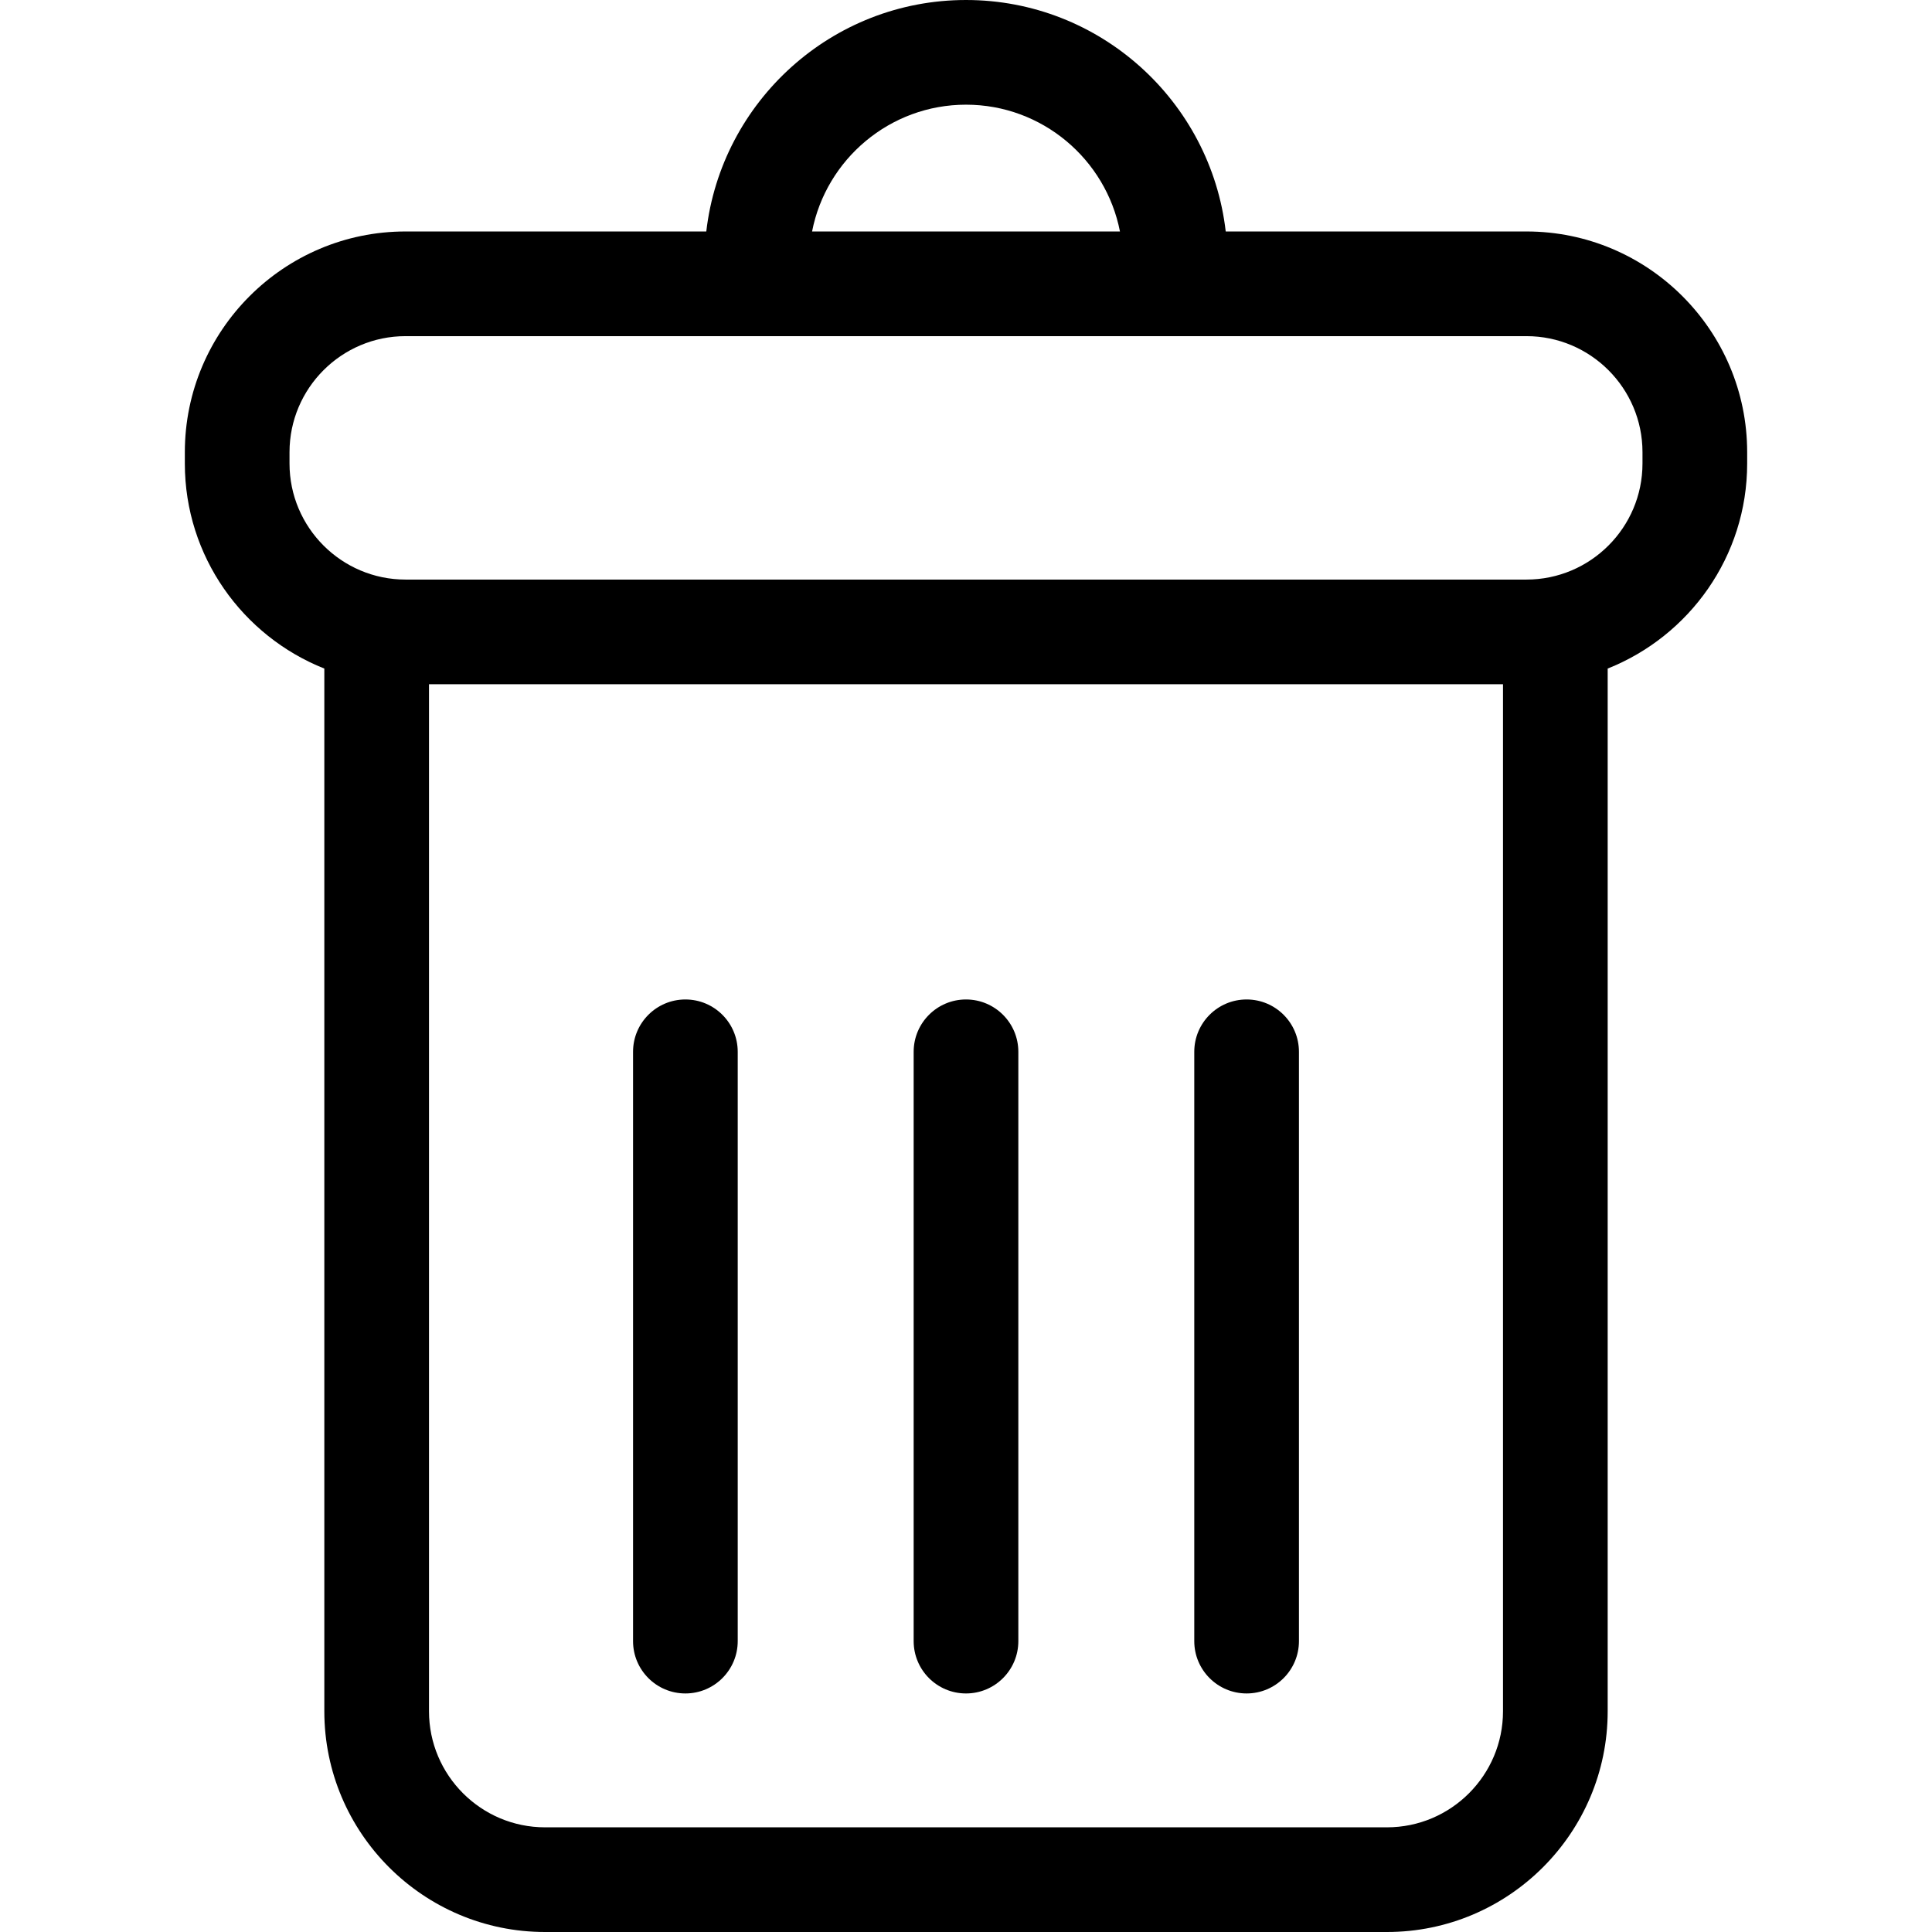
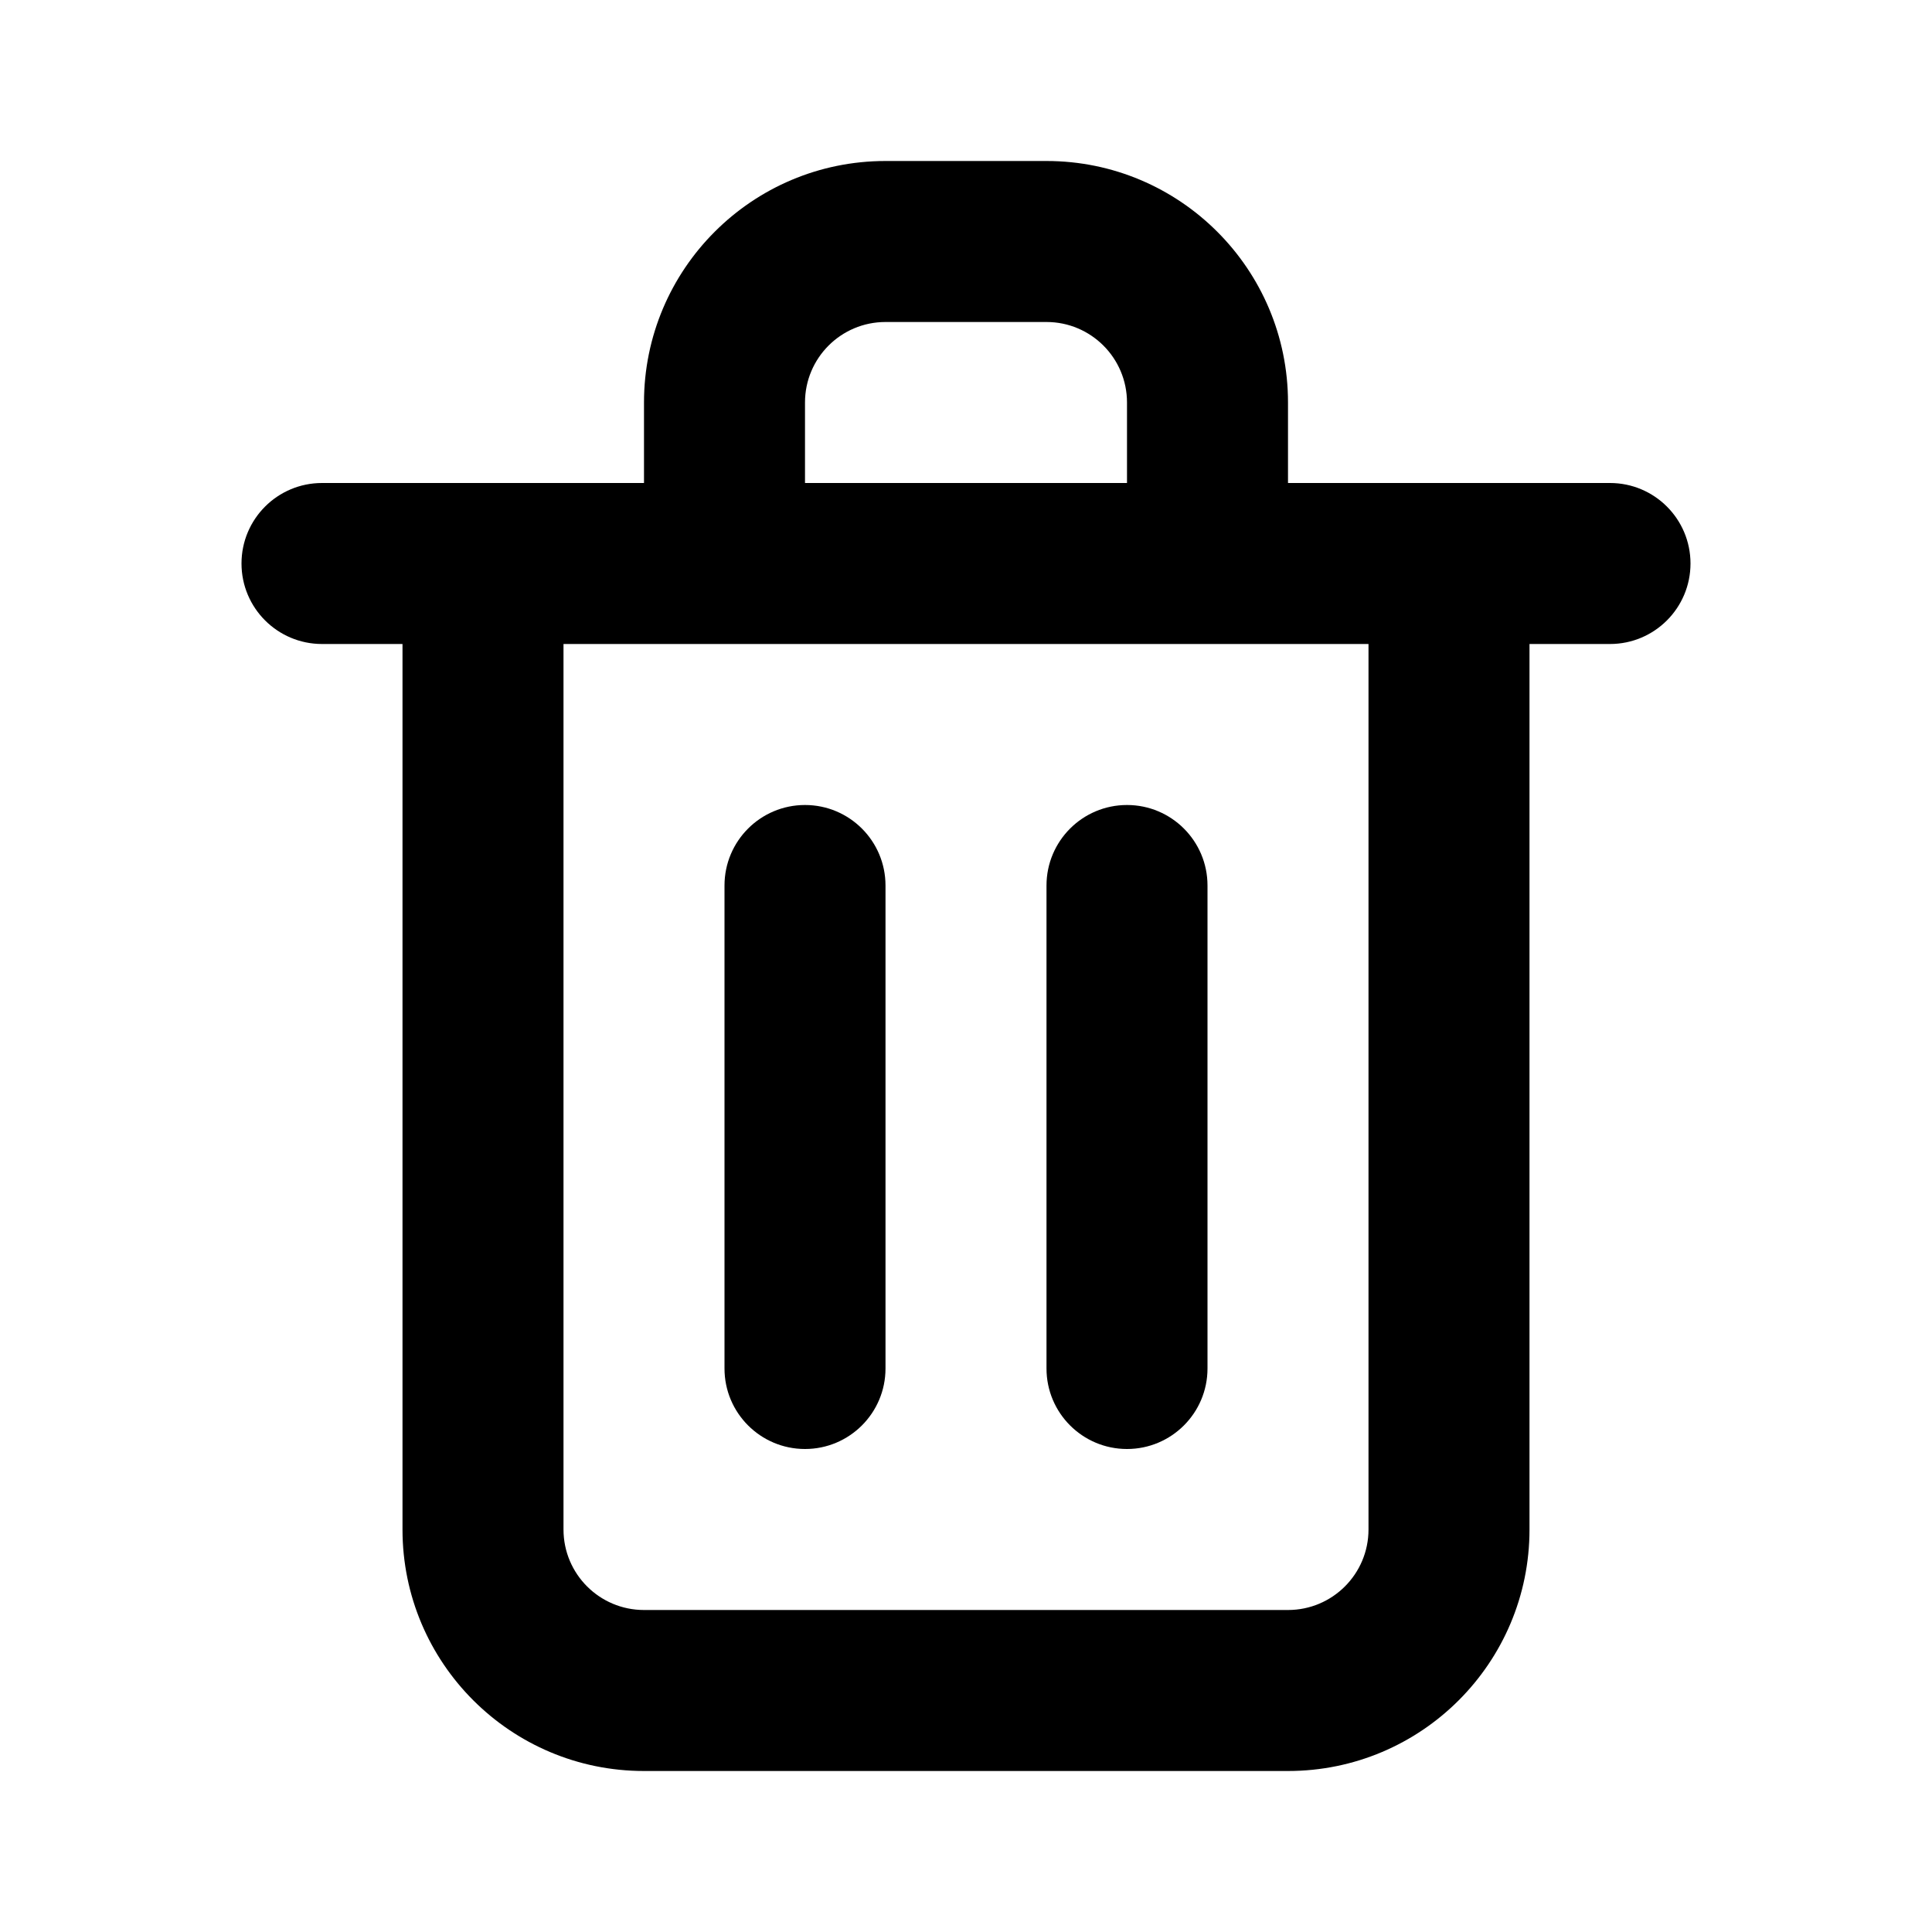
- <svg xmlns="http://www.w3.org/2000/svg" fill="#000000" version="1.1" id="Capa_1" width="800px" height="800px" viewBox="0 0 482.428 482.429" xml:space="preserve">
-   <g>
-     <g>
-       <path d="M381.163,57.799h-75.094C302.323,25.316,274.686,0,241.214,0c-33.471,0-61.104,25.315-64.85,57.799h-75.098    c-30.39,0-55.111,24.728-55.111,55.117v2.828c0,23.223,14.46,43.1,34.83,51.199v260.369c0,30.39,24.724,55.117,55.112,55.117    h210.236c30.389,0,55.111-24.729,55.111-55.117V166.944c20.369-8.1,34.83-27.977,34.83-51.199v-2.828    C436.274,82.527,411.551,57.799,381.163,57.799z M241.214,26.139c19.037,0,34.927,13.645,38.443,31.66h-76.879    C206.293,39.783,222.184,26.139,241.214,26.139z M375.305,427.312c0,15.978-13,28.979-28.973,28.979H136.096    c-15.973,0-28.973-13.002-28.973-28.979V170.861h268.182V427.312z M410.135,115.744c0,15.978-13,28.979-28.973,28.979H101.266    c-15.973,0-28.973-13.001-28.973-28.979v-2.828c0-15.978,13-28.979,28.973-28.979h279.897c15.973,0,28.973,13.001,28.973,28.979    V115.744z" />
-       <path d="M171.144,422.863c7.218,0,13.069-5.853,13.069-13.068V262.641c0-7.216-5.852-13.07-13.069-13.07    c-7.217,0-13.069,5.854-13.069,13.07v147.154C158.074,417.012,163.926,422.863,171.144,422.863z" />
-       <path d="M241.214,422.863c7.218,0,13.07-5.853,13.07-13.068V262.641c0-7.216-5.854-13.07-13.07-13.07    c-7.217,0-13.069,5.854-13.069,13.07v147.154C228.145,417.012,233.996,422.863,241.214,422.863z" />
-       <path d="M311.284,422.863c7.217,0,13.068-5.853,13.068-13.068V262.641c0-7.216-5.852-13.07-13.068-13.07    c-7.219,0-13.07,5.854-13.07,13.07v147.154C298.213,417.012,304.067,422.863,311.284,422.863z" />
-     </g>
-   </g>
+ <svg xmlns="http://www.w3.org/2000/svg" viewBox="0 0 24 24">
+   <path d="M10,18a1,1,0,0,0,1-1V11a1,1,0,0,0-2,0v6A1,1,0,0,0,10,18ZM20,6H16V5a3,3,0,0,0-3-3H11A3,3,0,0,0,8,5V6H4A1,1,0,0,0,4,8H5V19a3,3,0,0,0,3,3h8a3,3,0,0,0,3-3V8h1a1,1,0,0,0,0-2ZM10,5a1,1,0,0,1,1-1h2a1,1,0,0,1,1,1V6H10Zm7,14a1,1,0,0,1-1,1H8a1,1,0,0,1-1-1V8H17Zm-3-1a1,1,0,0,0,1-1V11a1,1,0,0,0-2,0v6A1,1,0,0,0,14,18Z" />
</svg>
